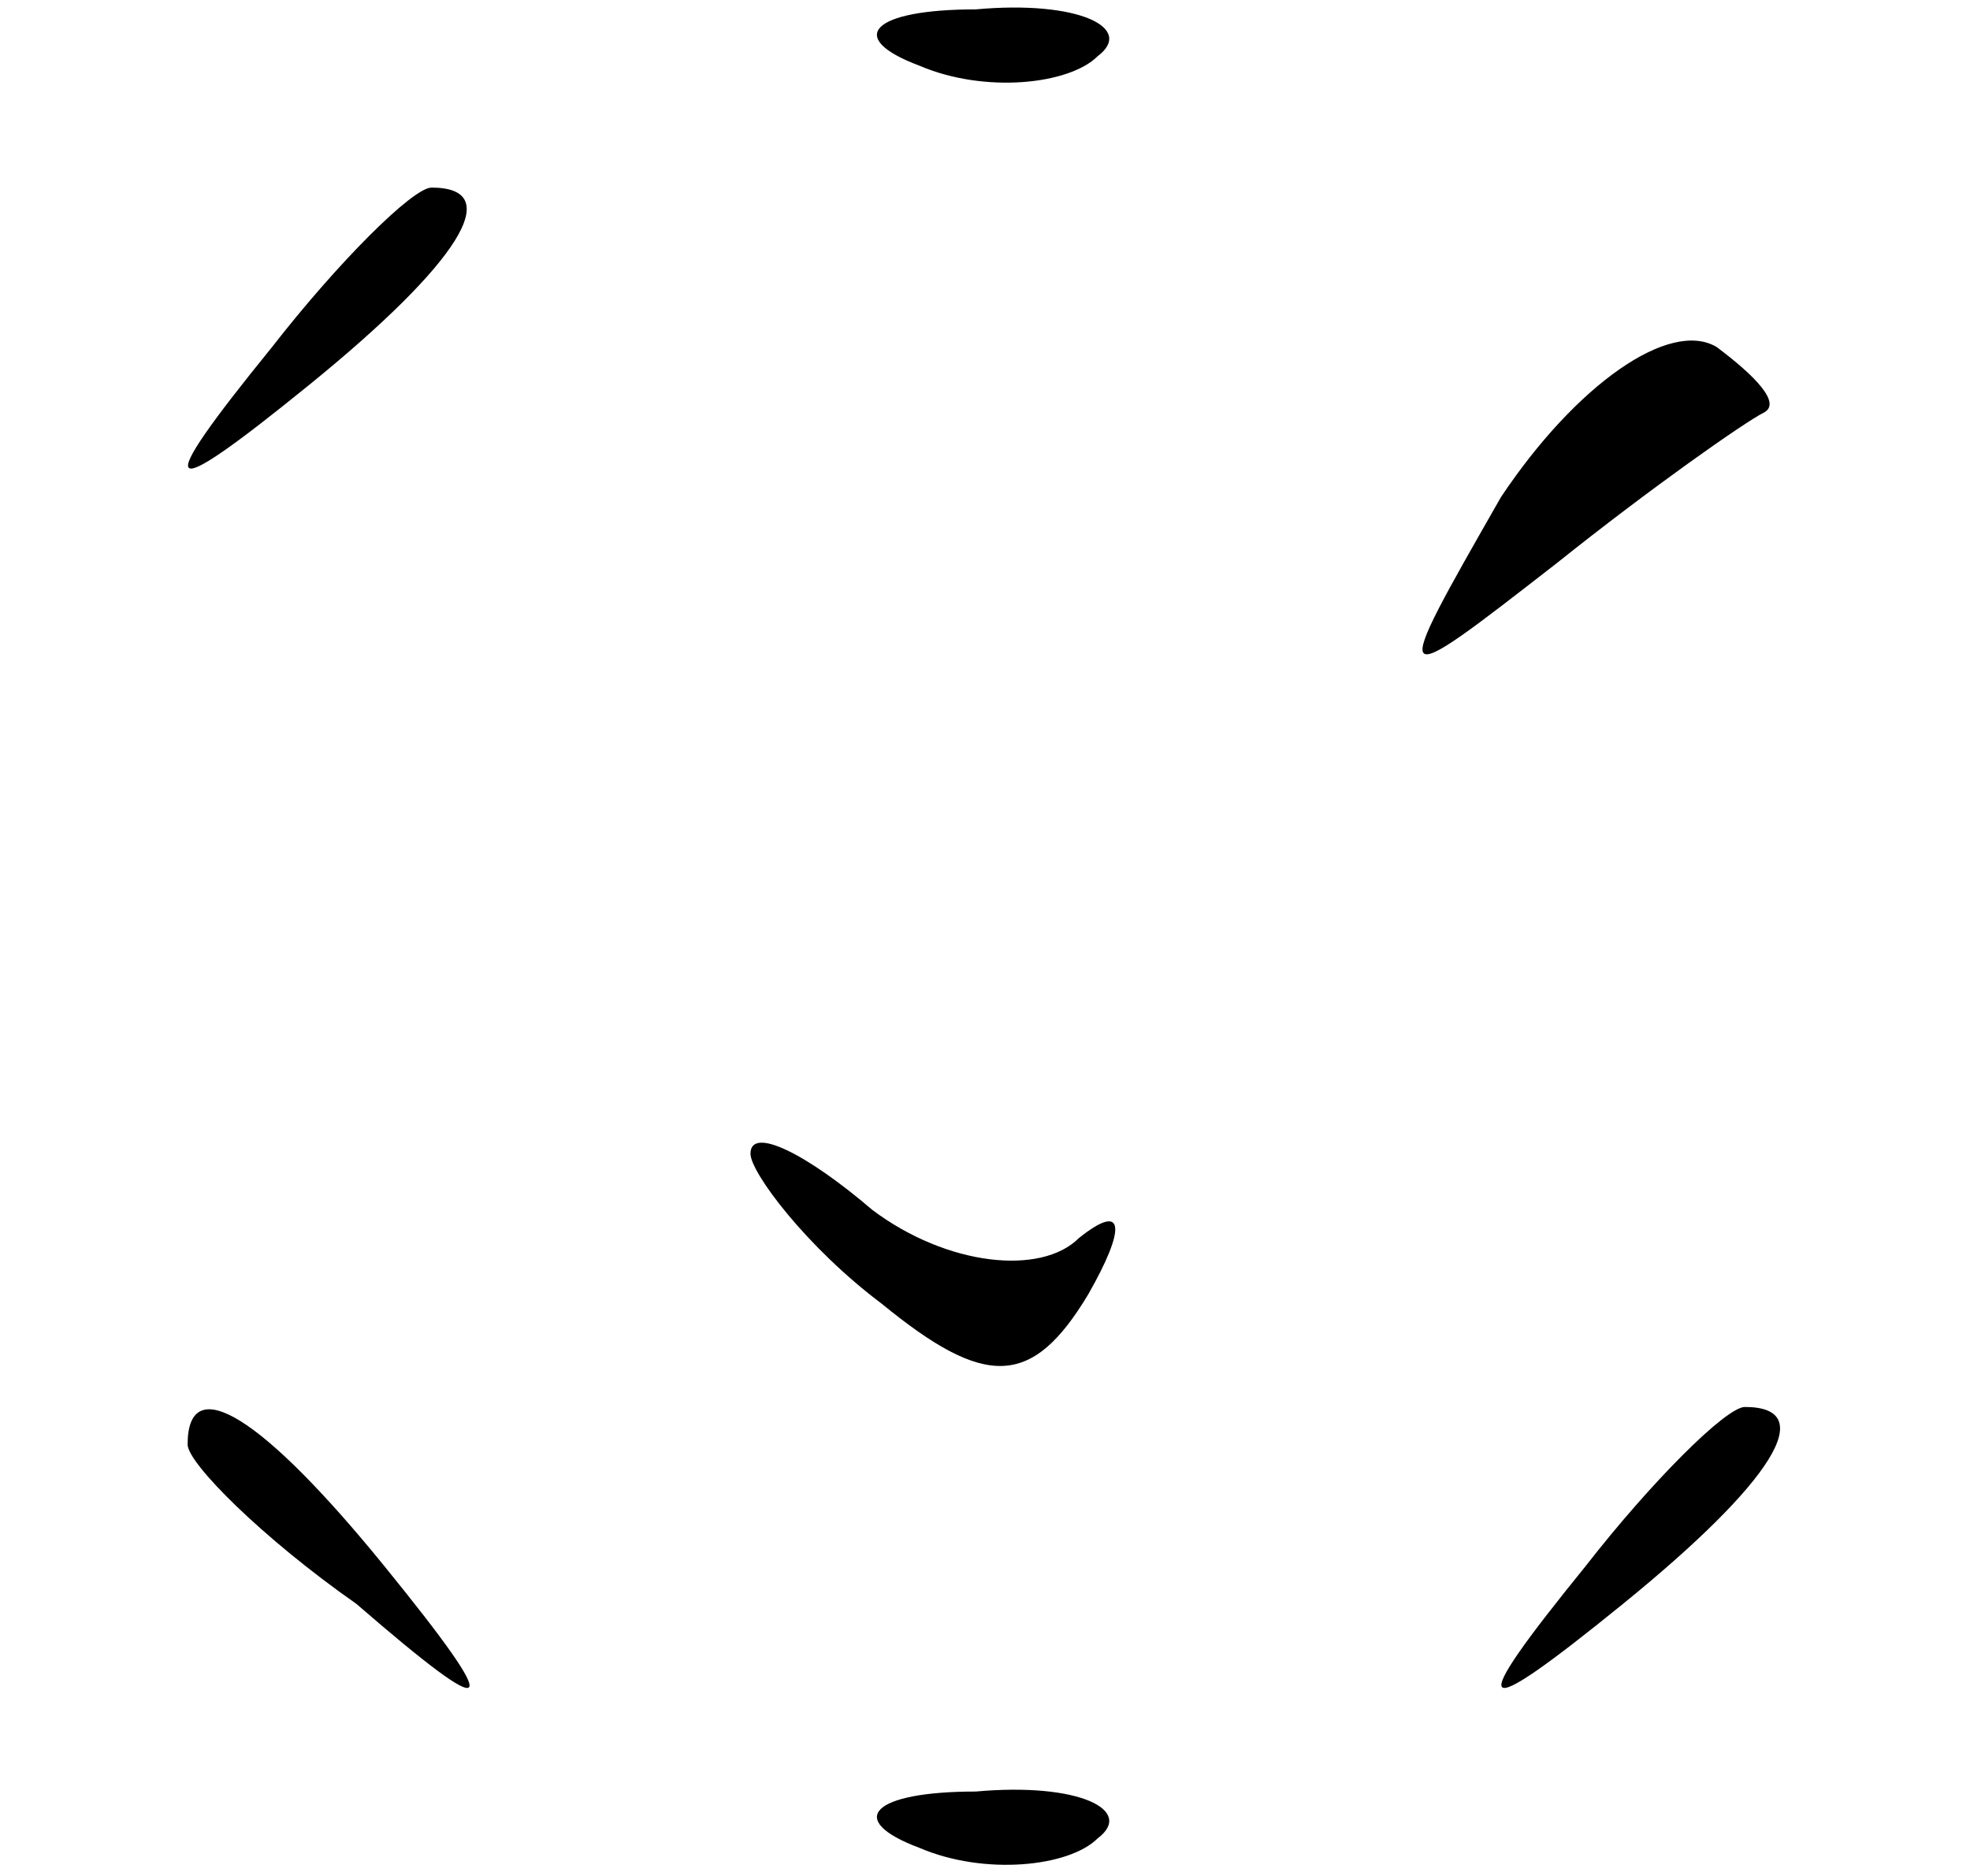
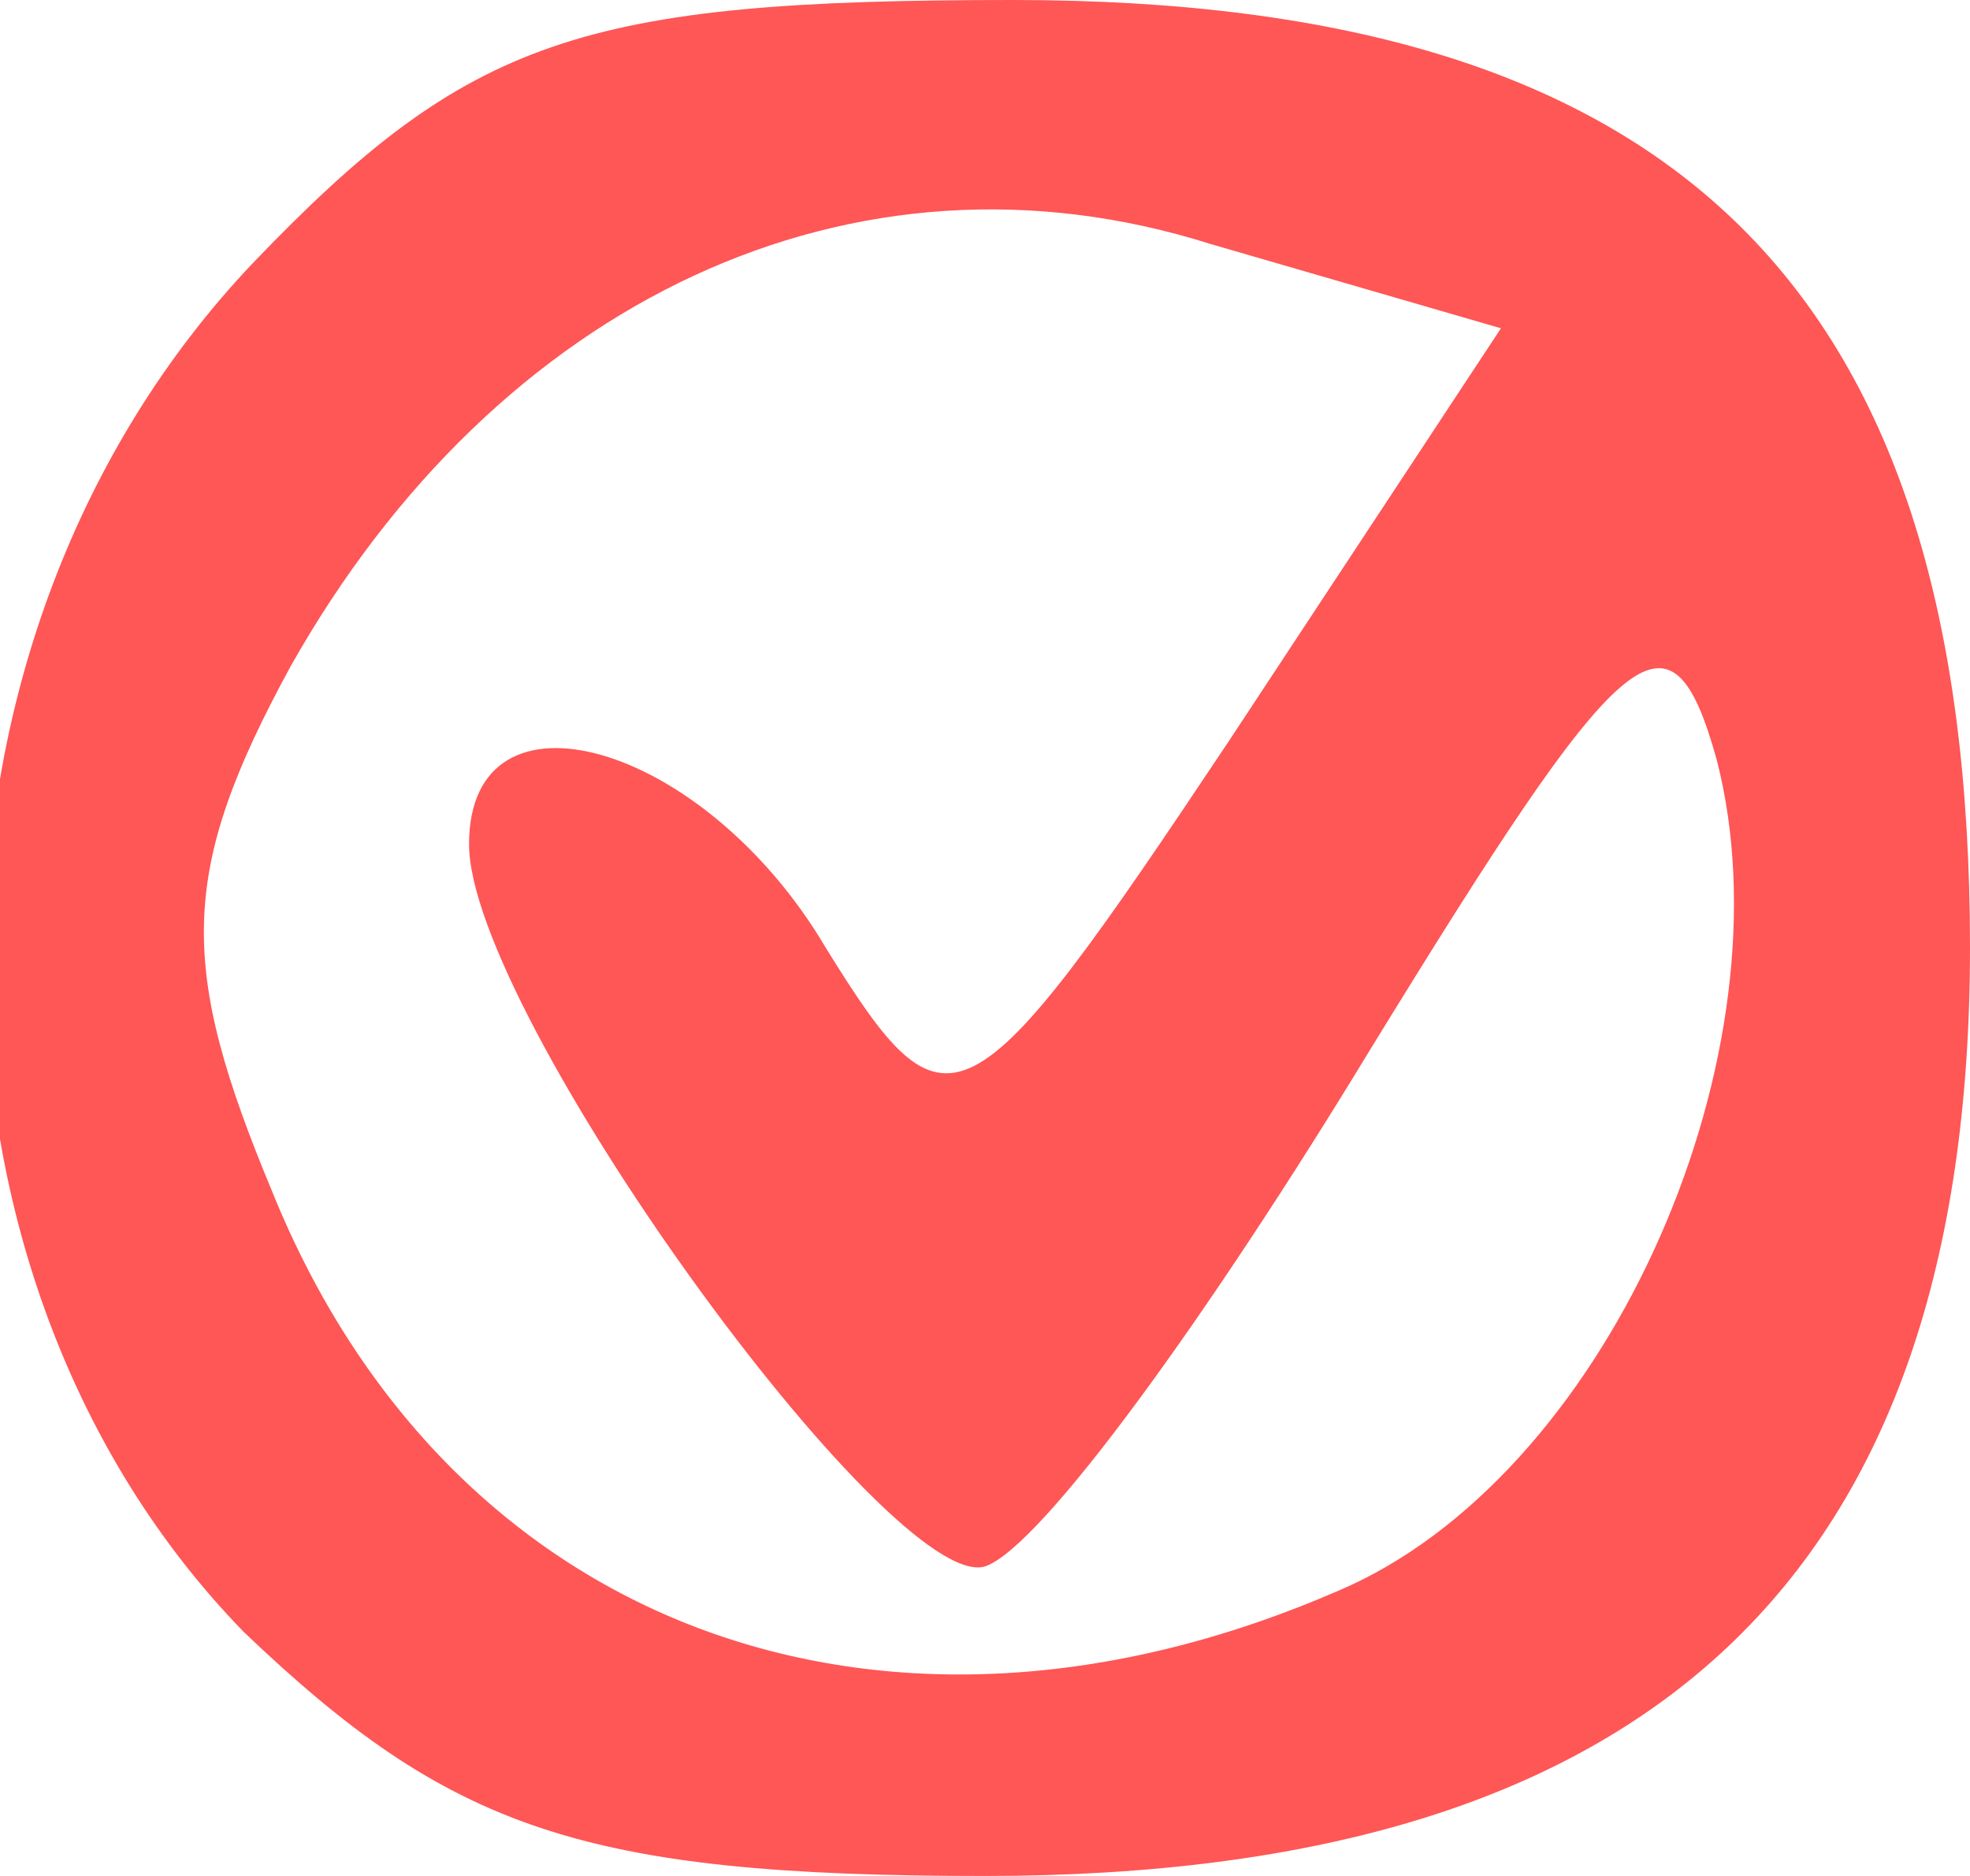
- <svg xmlns="http://www.w3.org/2000/svg" version="1.0" width="21pt" height="20pt" viewBox="0 0 21 20" preserveAspectRatio="xMidYMid meet">
-   <g transform="translate(0,20) scale(0.1,-0.1)" fill="#000000" stroke="none">
-     <path d="M98 193 c7 -3 16 -2 19 1 4 3 -2 6 -13 5 -11 0 -14 -3 -6 -6z" />
-     <path d="M29 163 c-13 -16 -12 -17 4 -4 16 13 21 21 13 21 -2 0 -10 -8 -17 -17z" />
-     <path d="M160 147 c-12 -21 -12 -21 6 -7 10 8 20 15 22 16 2 1 -1 4 -5 7 -5 3 -15 -4 -23 -16z" />
-     <path d="M80 77 c0 -2 6 -10 14 -16 11 -9 16 -9 22 1 4 7 4 10 -1 6 -4 -4 -14 -3 -22 3 -7 6 -13 9 -13 6z" />
-     <path d="M20 46 c0 -2 8 -10 18 -17 15 -13 16 -12 3 4 -13 16 -21 21 -21 13z" />
-     <path d="M169 33 c-13 -16 -12 -17 4 -4 16 13 21 21 13 21 -2 0 -10 -8 -17 -17z" />
-     <path d="M98 3 c7 -3 16 -2 19 1 4 3 -2 6 -13 5 -11 0 -14 -3 -6 -6z" />
+ <svg xmlns="http://www.w3.org/2000/svg" version="1.0" width="21px" height="20px" viewBox="0 0 210 200" preserveAspectRatio="xMidYMid meet">
+   <g id="layer101" fill="#ff5656" stroke="none">
+     <path d="M26 174 c-37 -38 -37 -106 1 -146 23 -24 35 -28 81 -28 71 0 102 31 102 101 0 67 -34 99 -105 99 -43 0 -57 -5 -79 -26z m118 -5 c28 -13 47 -57 39 -88 -5 -18 -10 -13 -37 31 -17 28 -35 53 -41 55 -10 3 -55 -59 -55 -77 0 -18 25 -11 38 11 13 21 15 20 43 -22 l29 -44 -31 -9 c-38 -12 -76 6 -98 45 -12 22 -12 32 -2 56 19 47 66 64 115 42z" />
  </g>
</svg>
